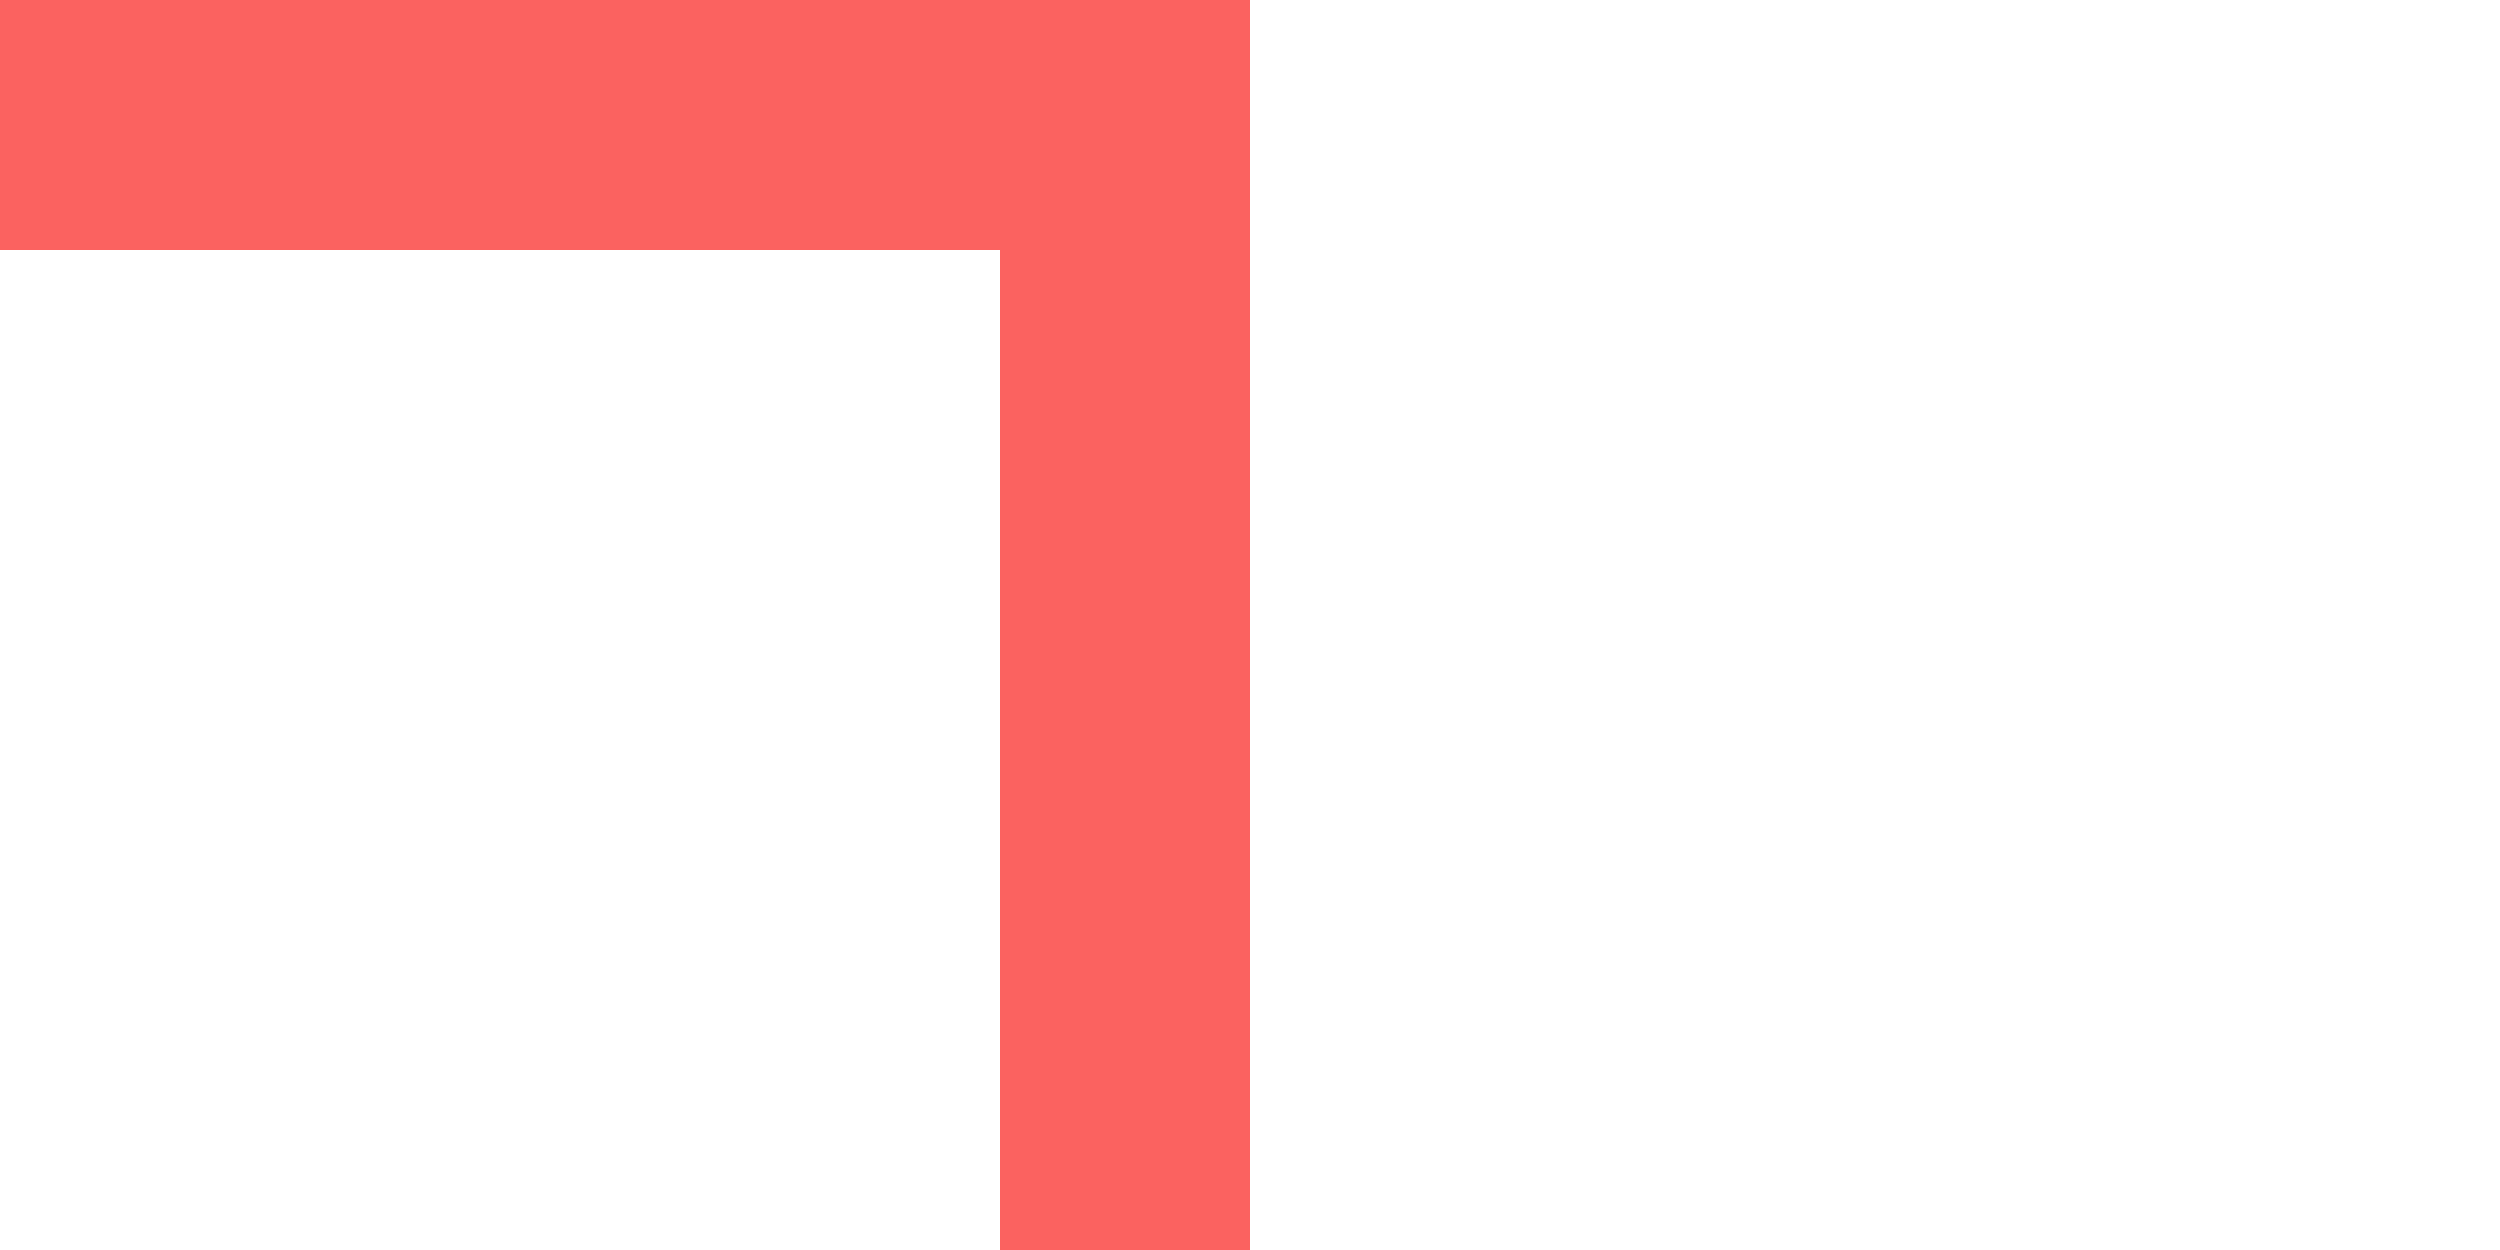
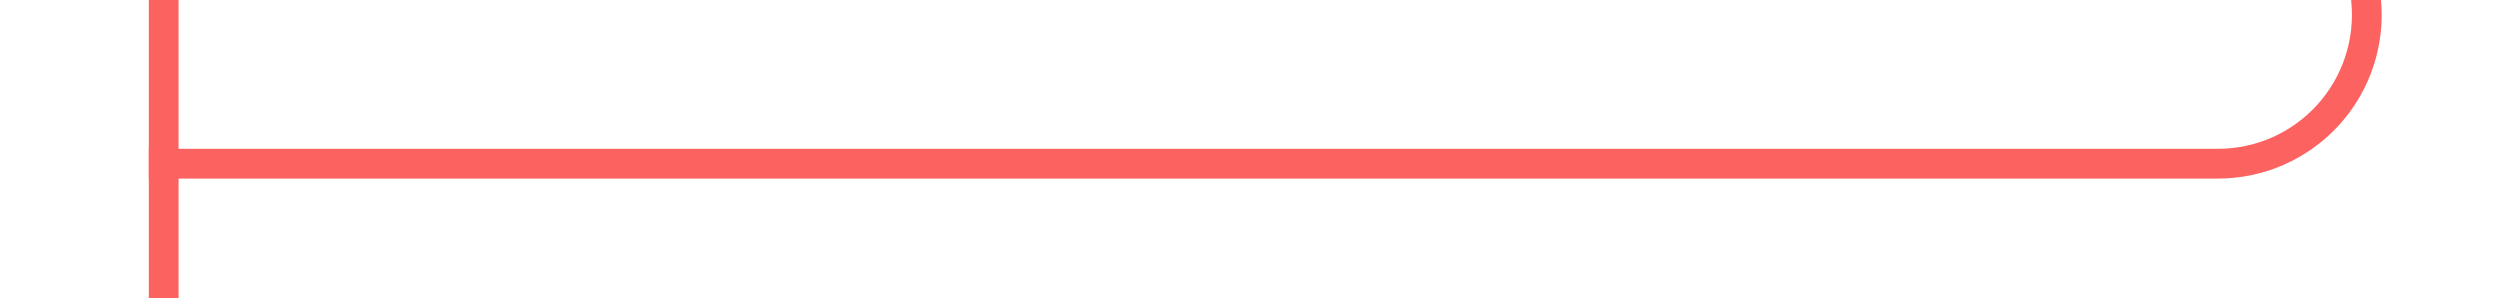
- <svg xmlns="http://www.w3.org/2000/svg" version="1.1" width="10px" height="5px" preserveAspectRatio="xMinYMid meet" viewBox="407 166  10 3">
-   <path d="M 381 165.5  L 412 165.5  " stroke-width="1" stroke="#fb6260" fill="none" />
-   <path d="M 383 162.5  A 3 3 0 0 0 380 165.5 A 3 3 0 0 0 383 168.5 A 3 3 0 0 0 386 165.5 A 3 3 0 0 0 383 162.5 Z M 411 160  L 411 171  L 412 171  L 412 160  L 411 160  Z " fill-rule="nonzero" fill="#fb6260" stroke="none" />
+ <svg xmlns="http://www.w3.org/2000/svg" version="1.1" width="84px" height="10px" preserveAspectRatio="xMinYMid meet" viewBox="46 582  84 8">
+   <path d="M 125.5 378  L 125.5 581  A 5 5 0 0 1 120.5 586.5 L 51 586.5  " stroke-width="1" stroke="#fb6260" fill="none" />
+   <path d="M 125.5 377  A 3 3 0 0 0 122.5 380 A 3 3 0 0 0 125.5 383 A 3 3 0 0 0 128.5 380 A 3 3 0 0 0 125.5 377 Z M 52 592  L 52 581  L 51 581  L 51 592  L 52 592  Z " fill-rule="nonzero" fill="#fb6260" stroke="none" />
</svg>
